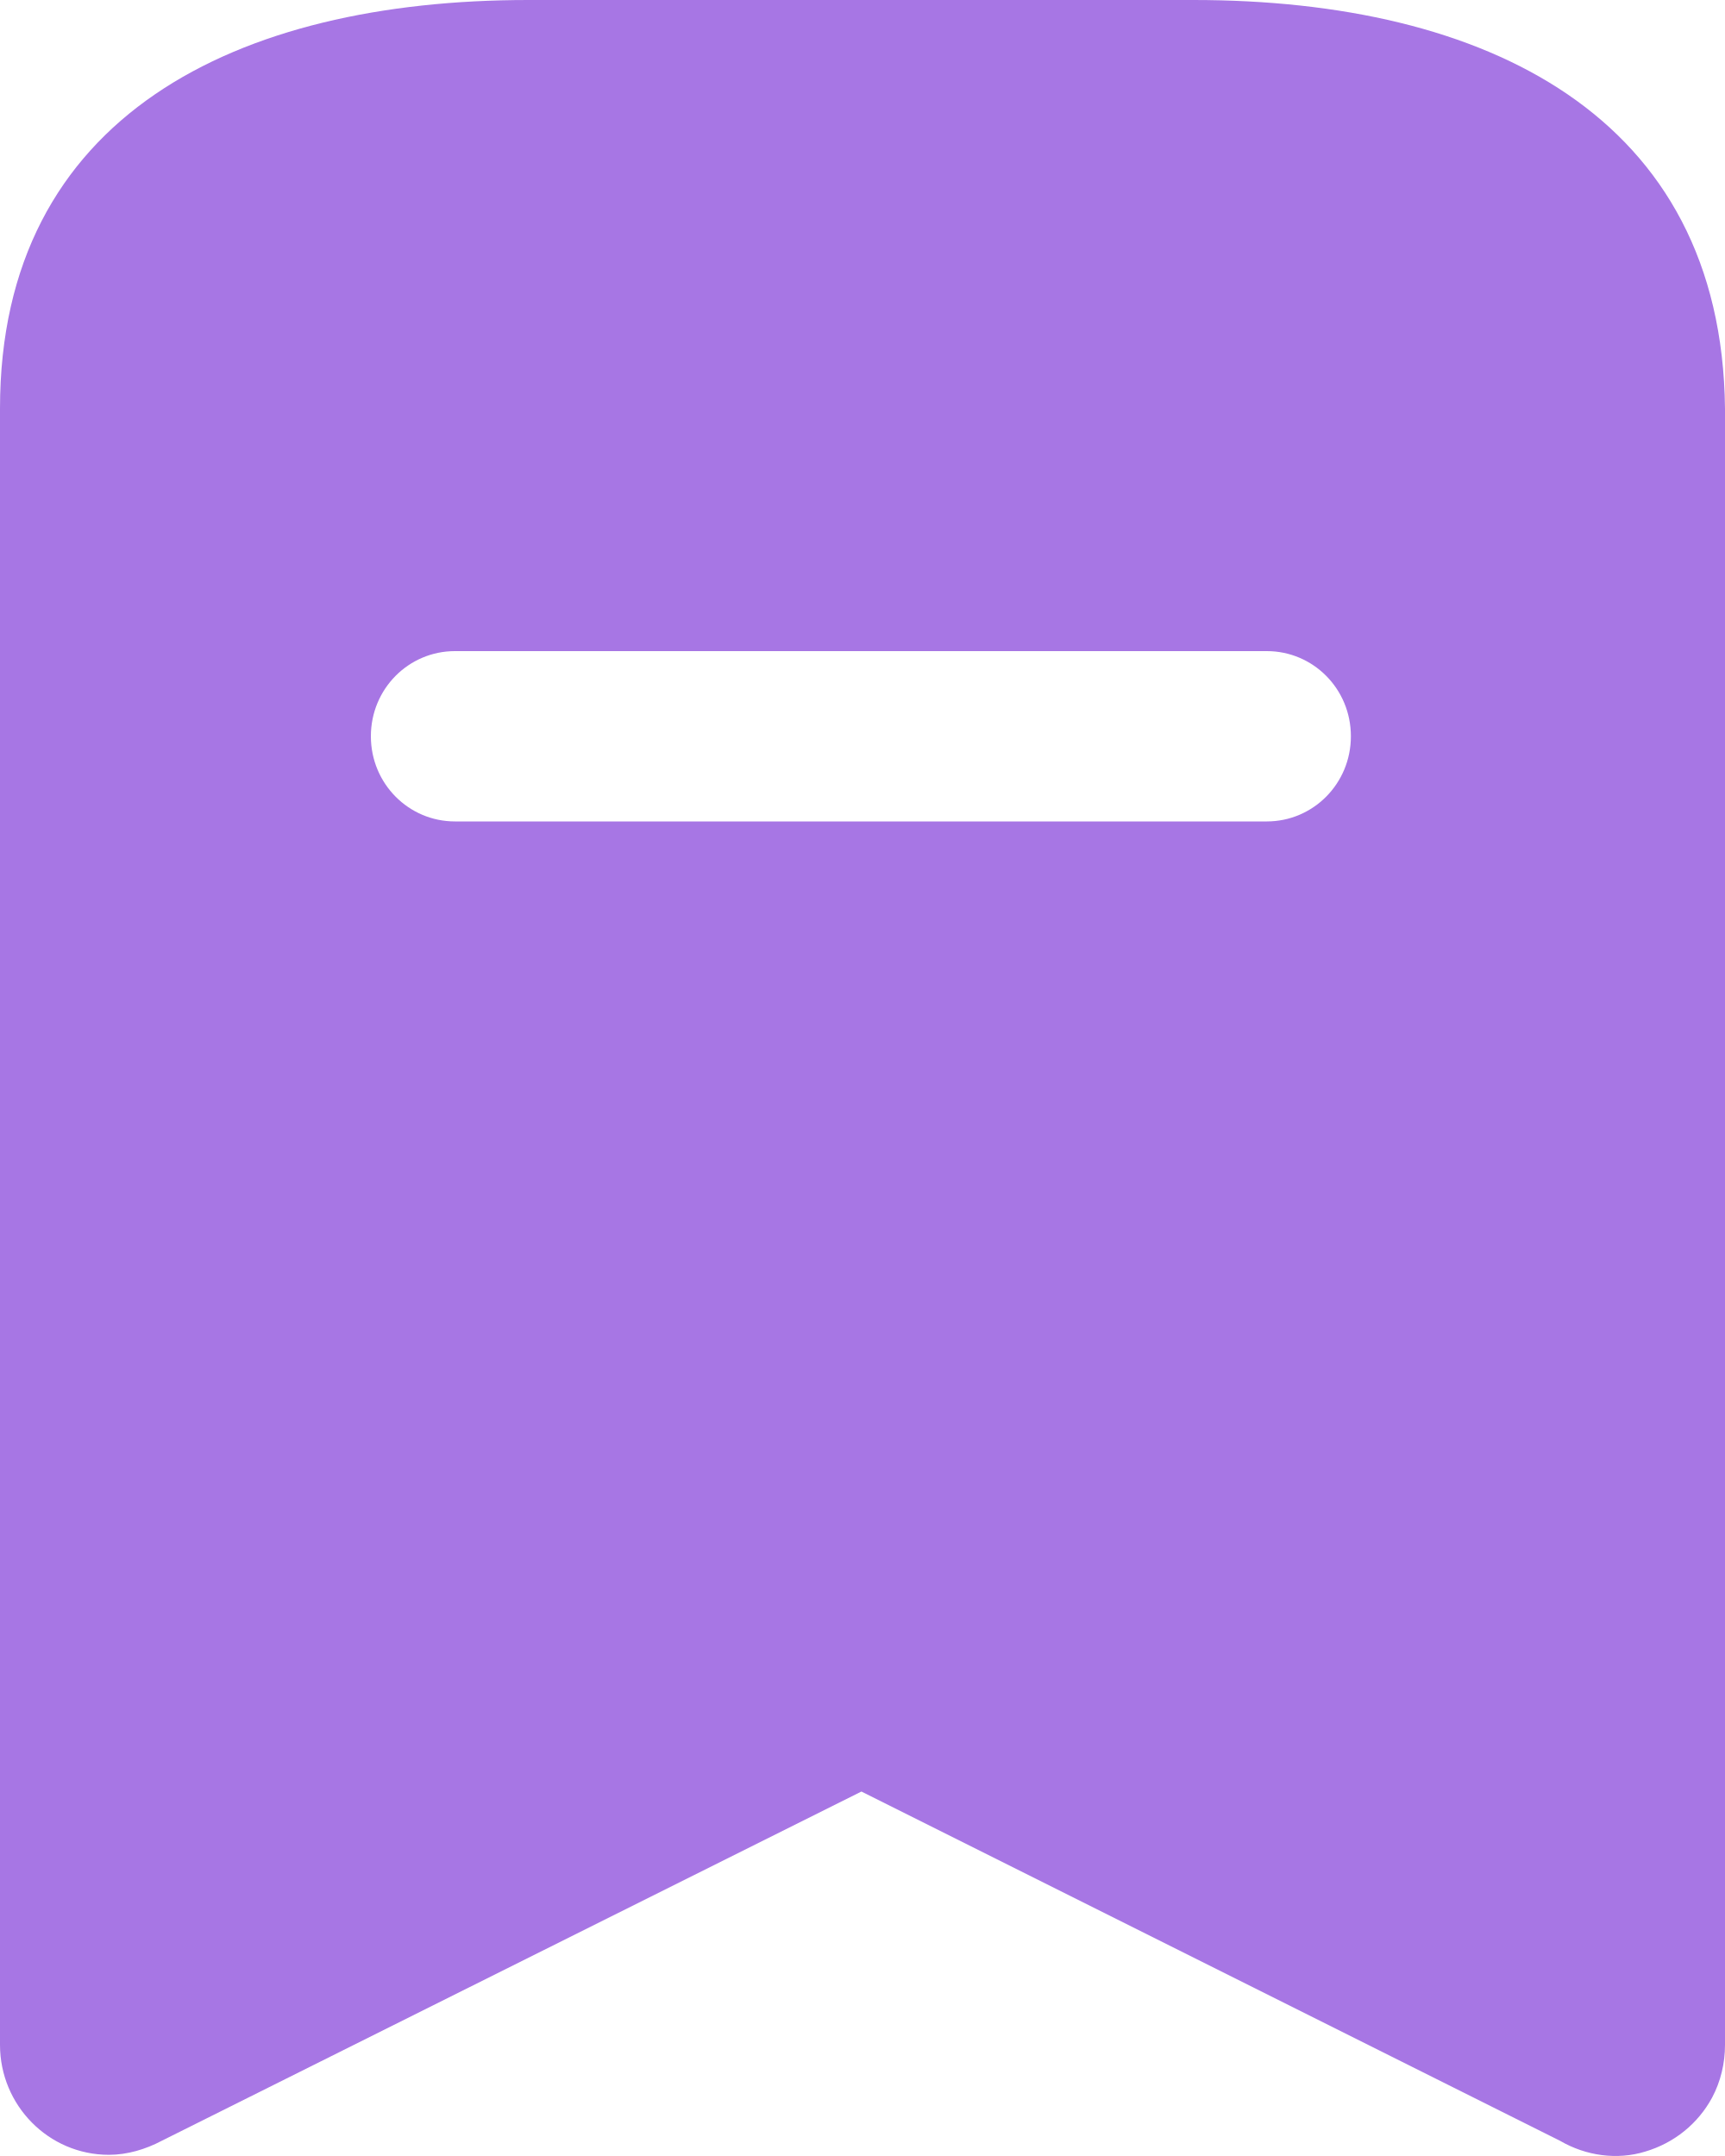
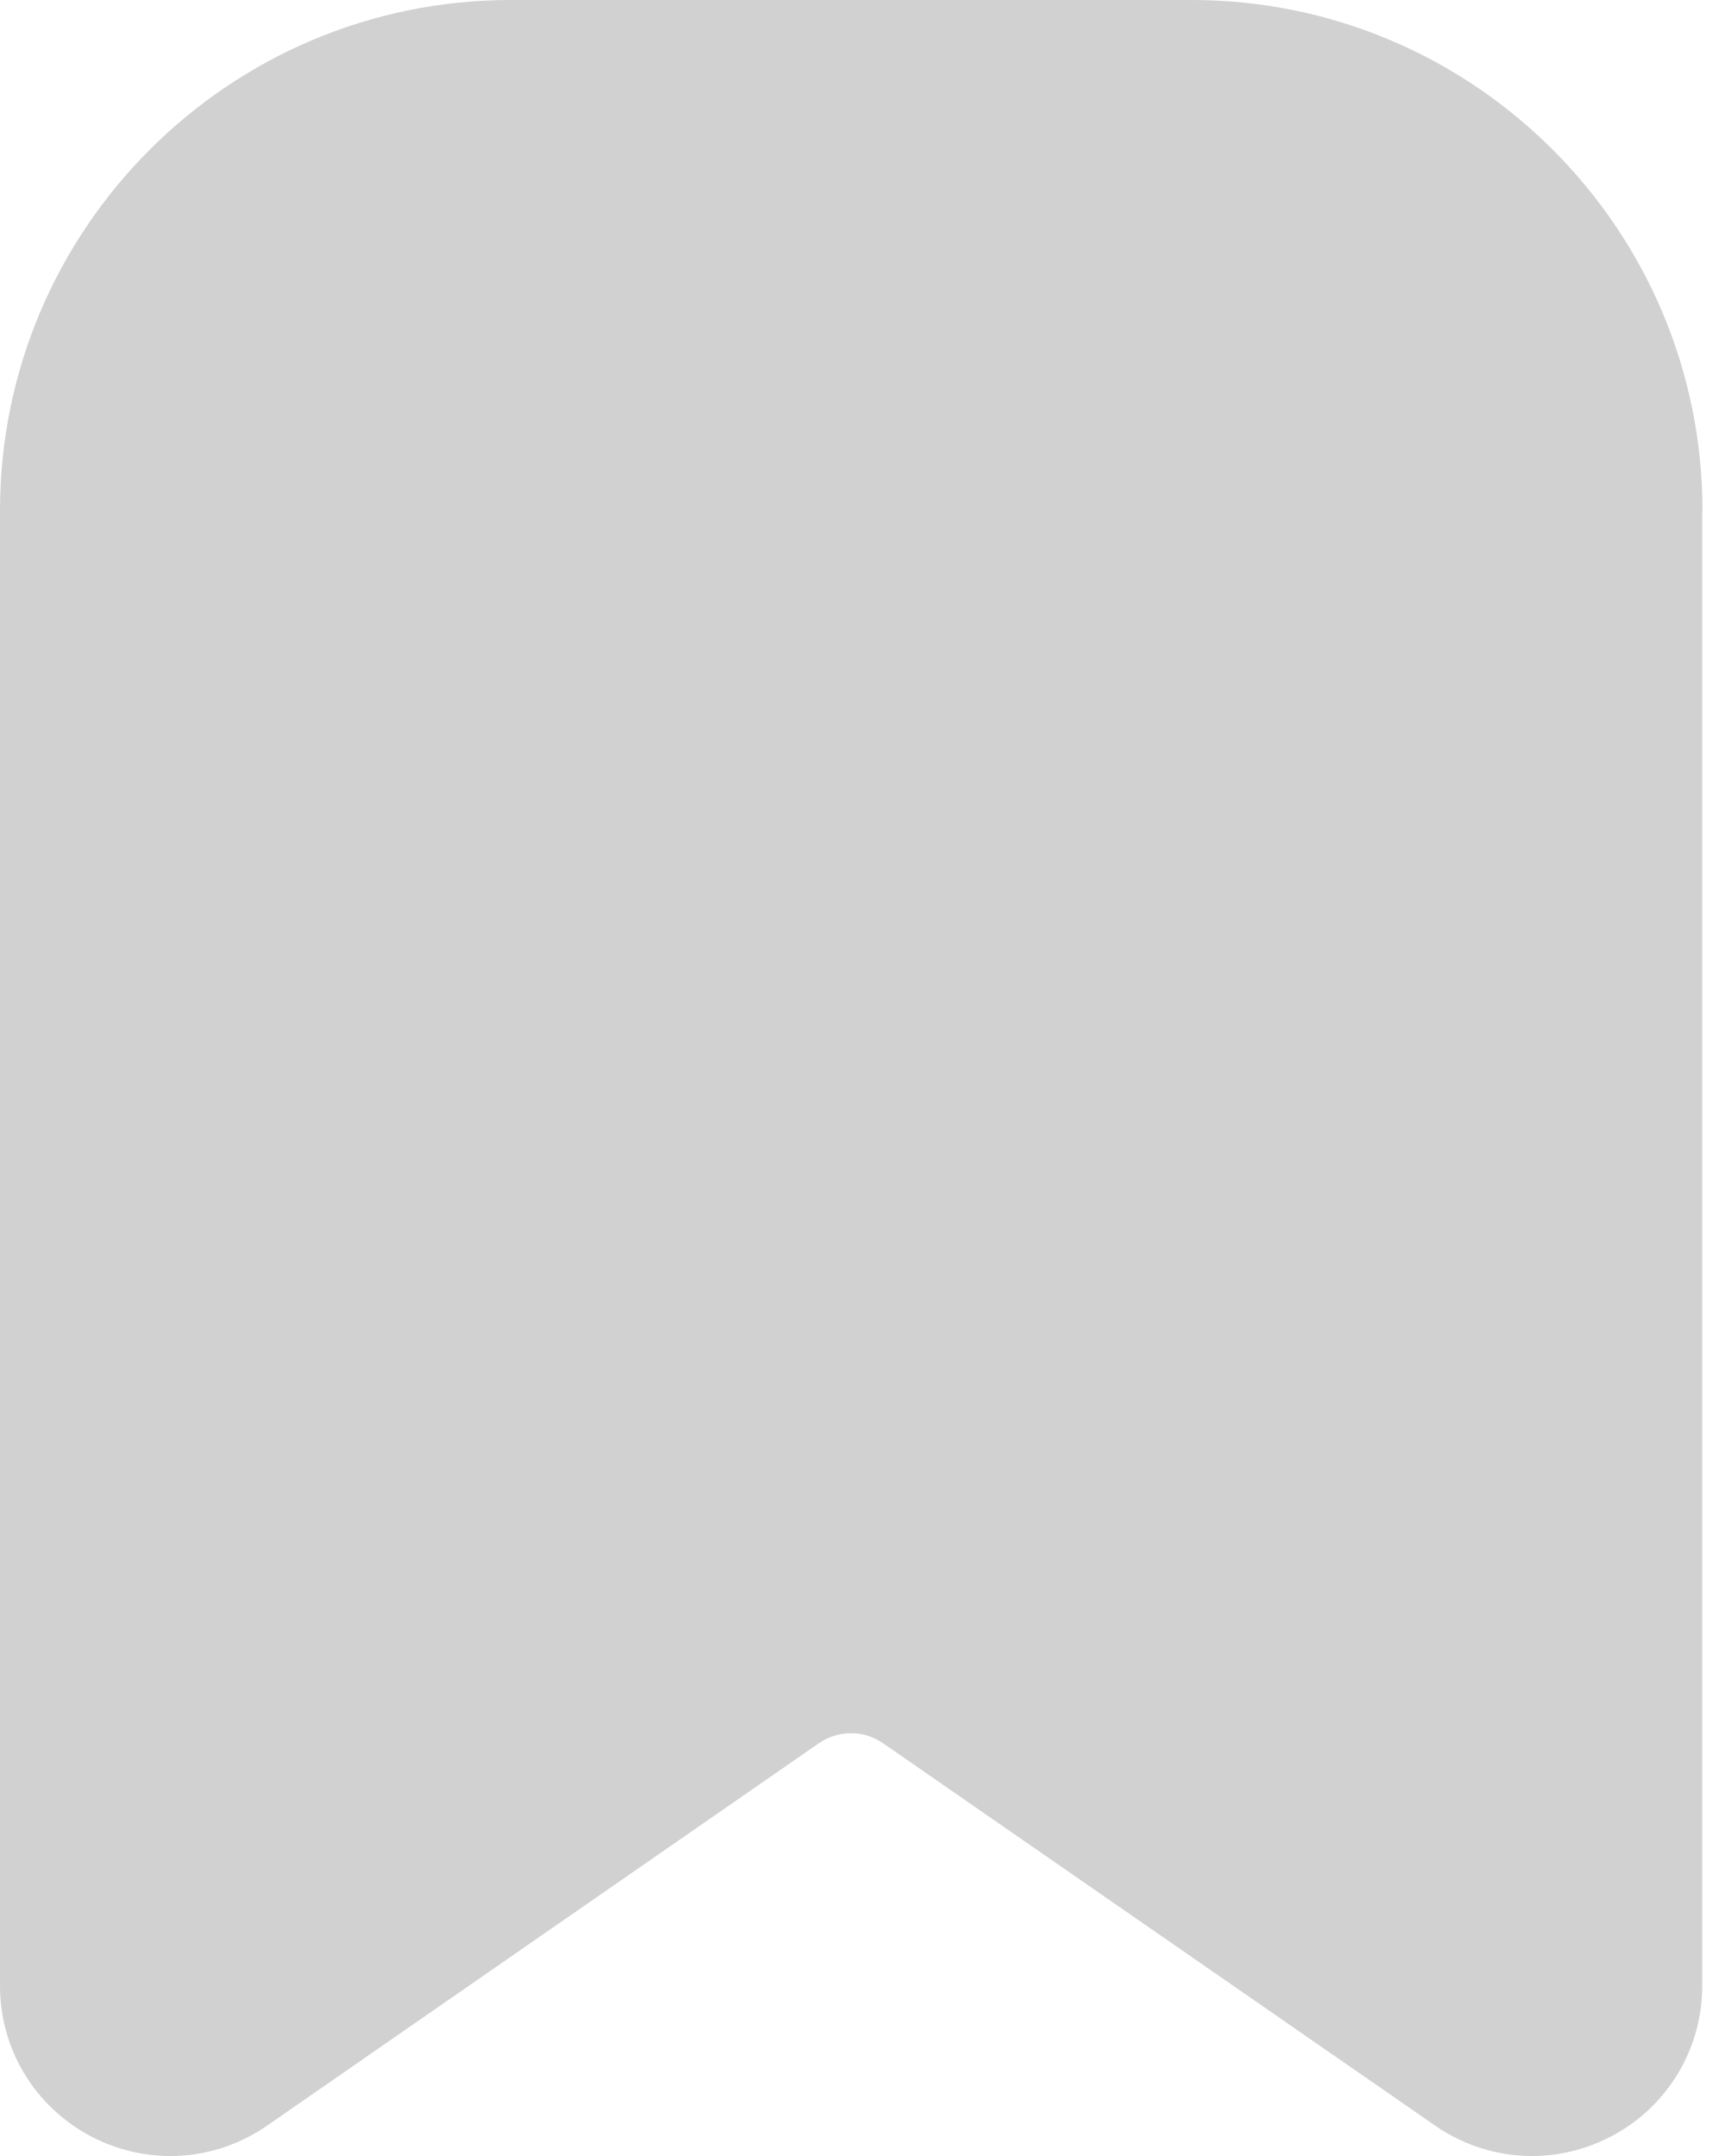
- <svg xmlns="http://www.w3.org/2000/svg" width="16" height="20" viewBox="0 0 16 20" fill="none">
-   <path d="M11.07 0C13.78 0 15.97 1.07 16 3.79V18.969C16 19.139 15.96 19.309 15.88 19.459C15.75 19.699 15.53 19.879 15.26 19.959C15 20.039 14.71 19.999 14.47 19.859L7.99 16.619L1.5 19.859C1.351 19.938 1.18 19.989 1.01 19.989C0.45 19.989 0 19.529 0 18.969V3.79C0 1.07 2.2 0 4.9 0H11.07ZM11.75 6.04H4.22C3.79 6.04 3.44 6.39 3.44 6.83C3.44 7.269 3.79 7.62 4.22 7.62H11.75C12.18 7.62 12.53 7.269 12.53 6.83C12.53 6.39 12.18 6.04 11.75 6.04Z" fill="#A776E4" />
+ <svg xmlns="http://www.w3.org/2000/svg" width="20" height="25" viewBox="0 0 20 25" fill="none">
+   <path d="M19.736 5.922V23.026C19.736 23.763 19.331 24.431 18.68 24.773C18.39 24.924 18.078 25 17.762 25C17.367 25 16.976 24.881 16.64 24.648L10.241 20.216C10.018 20.058 9.718 20.058 9.491 20.216L3.096 24.648C2.49 25.069 1.711 25.115 1.056 24.773C0.405 24.431 0 23.763 0 23.026V5.922C0 2.655 2.655 0 5.922 0H13.817C17.084 0 19.739 2.655 19.739 5.922H19.736Z" fill="#D1D1D1" />
</svg>
